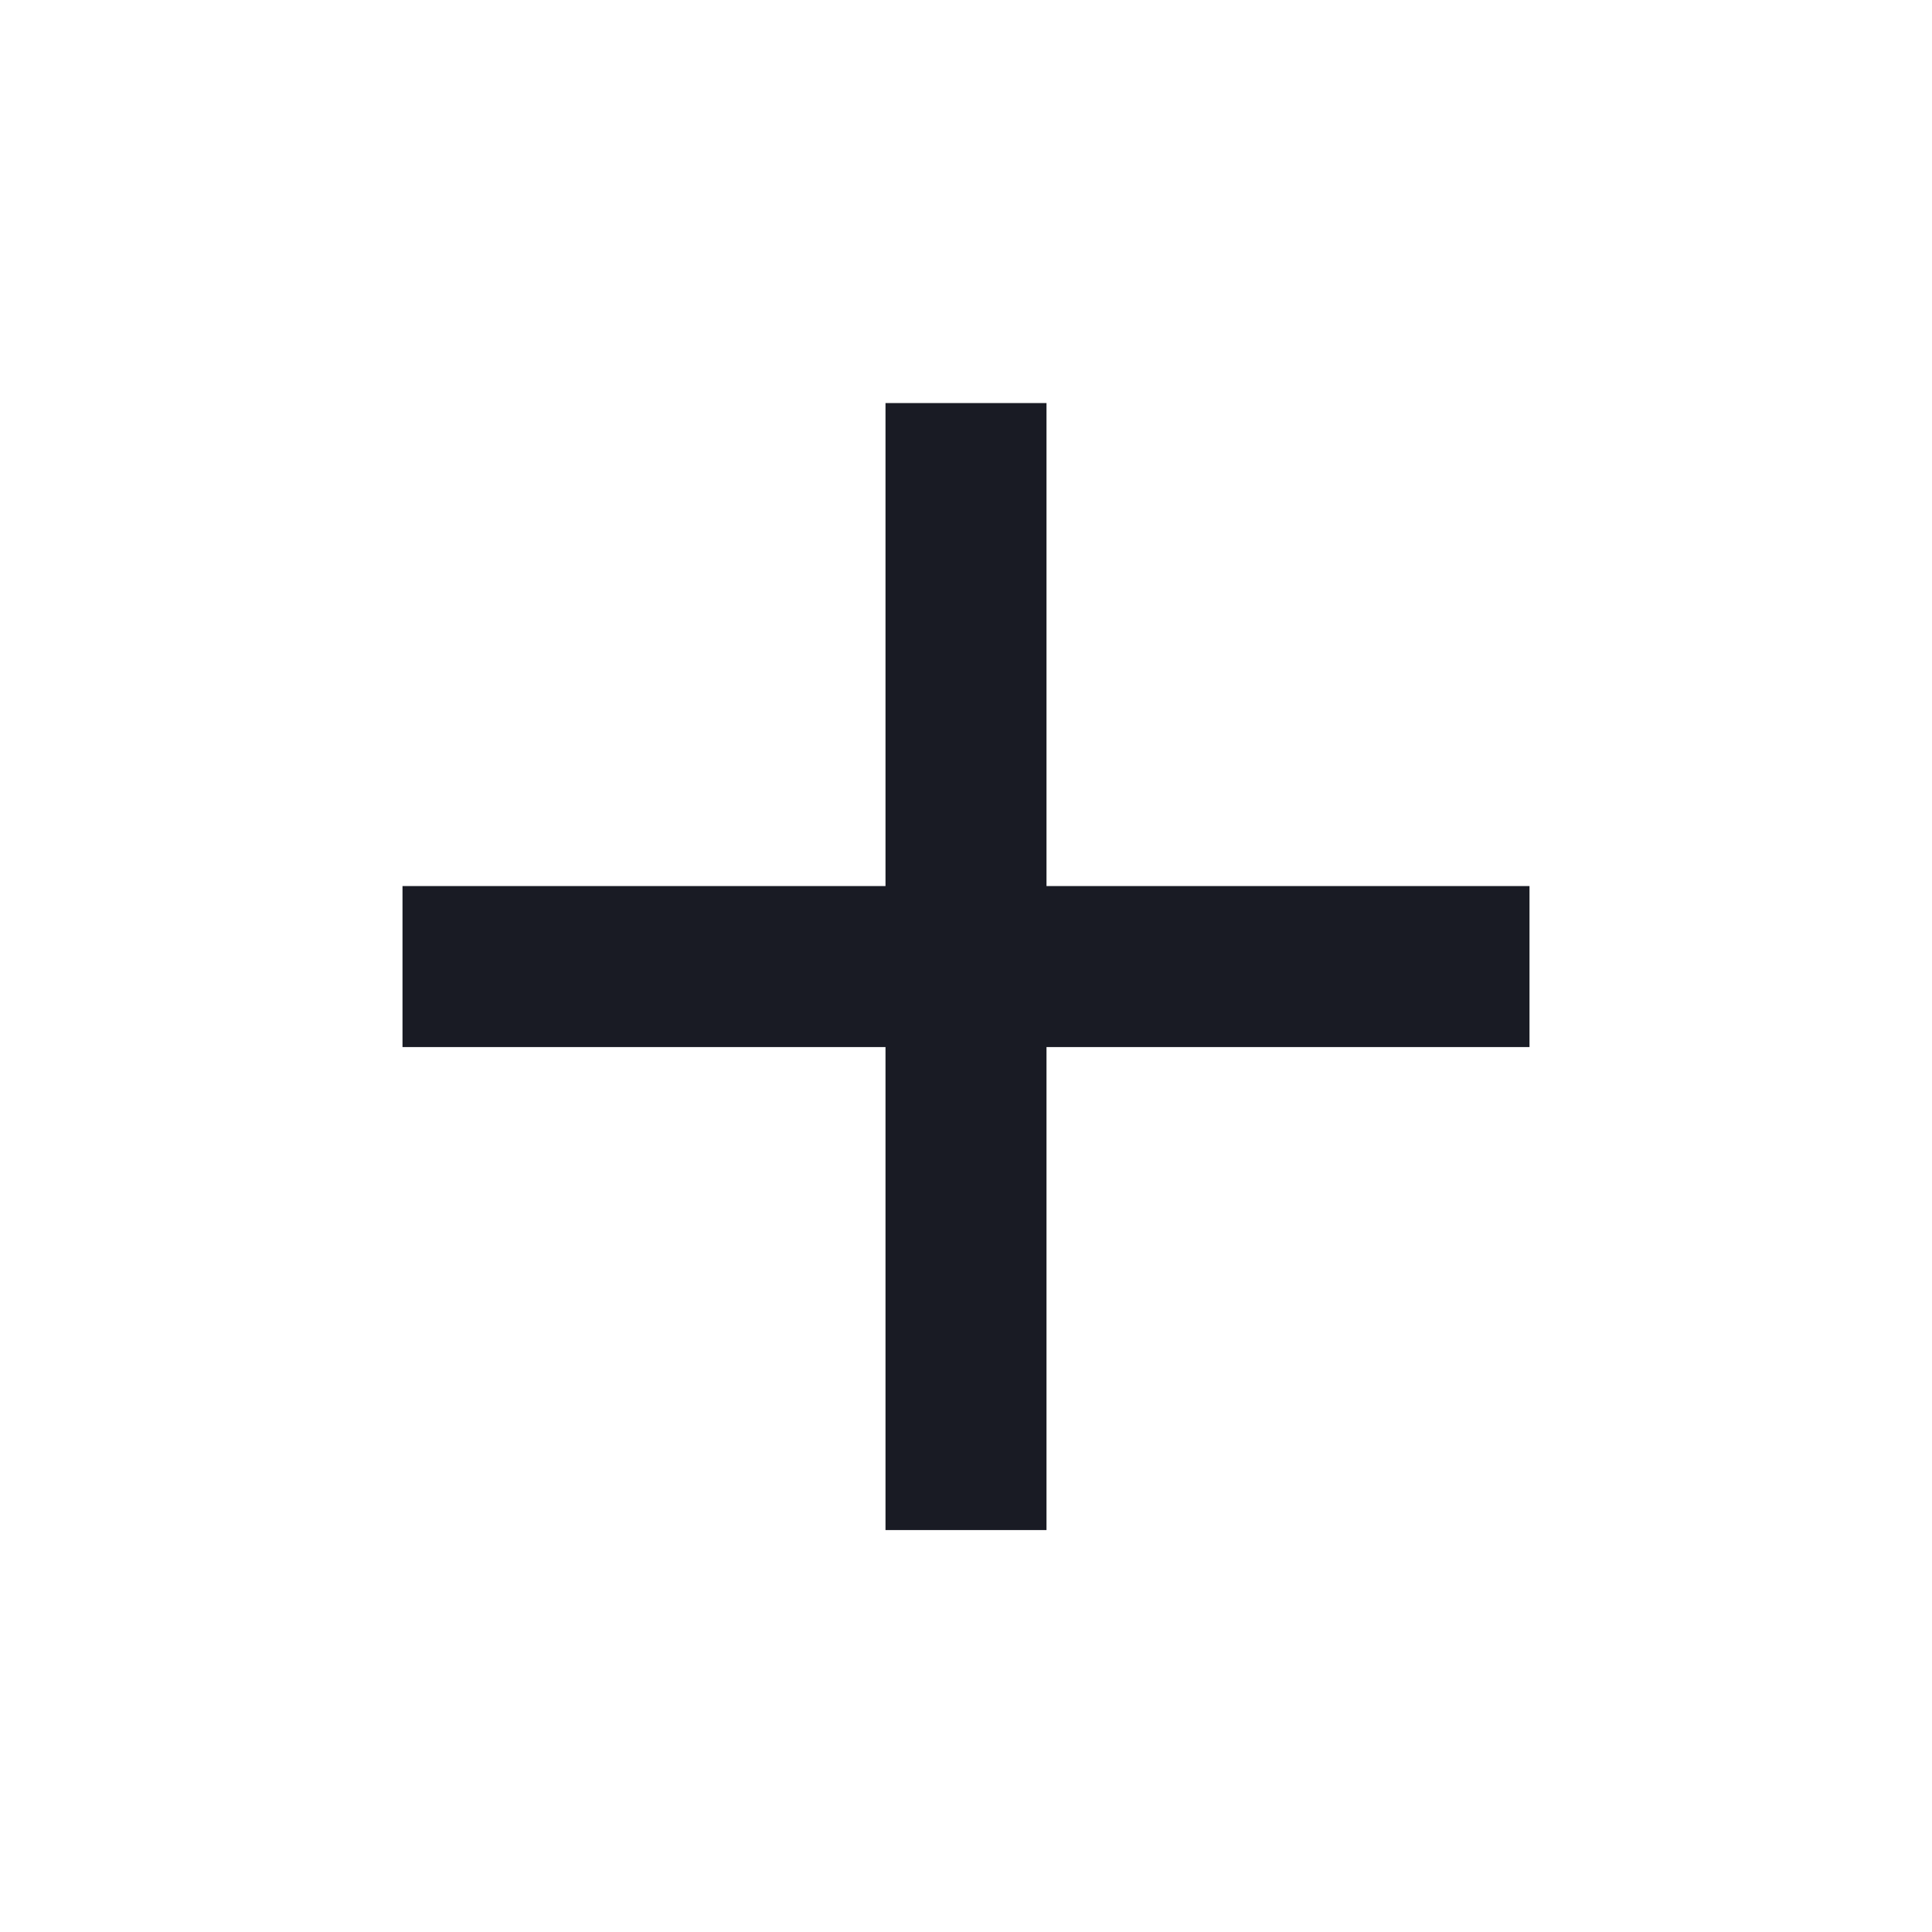
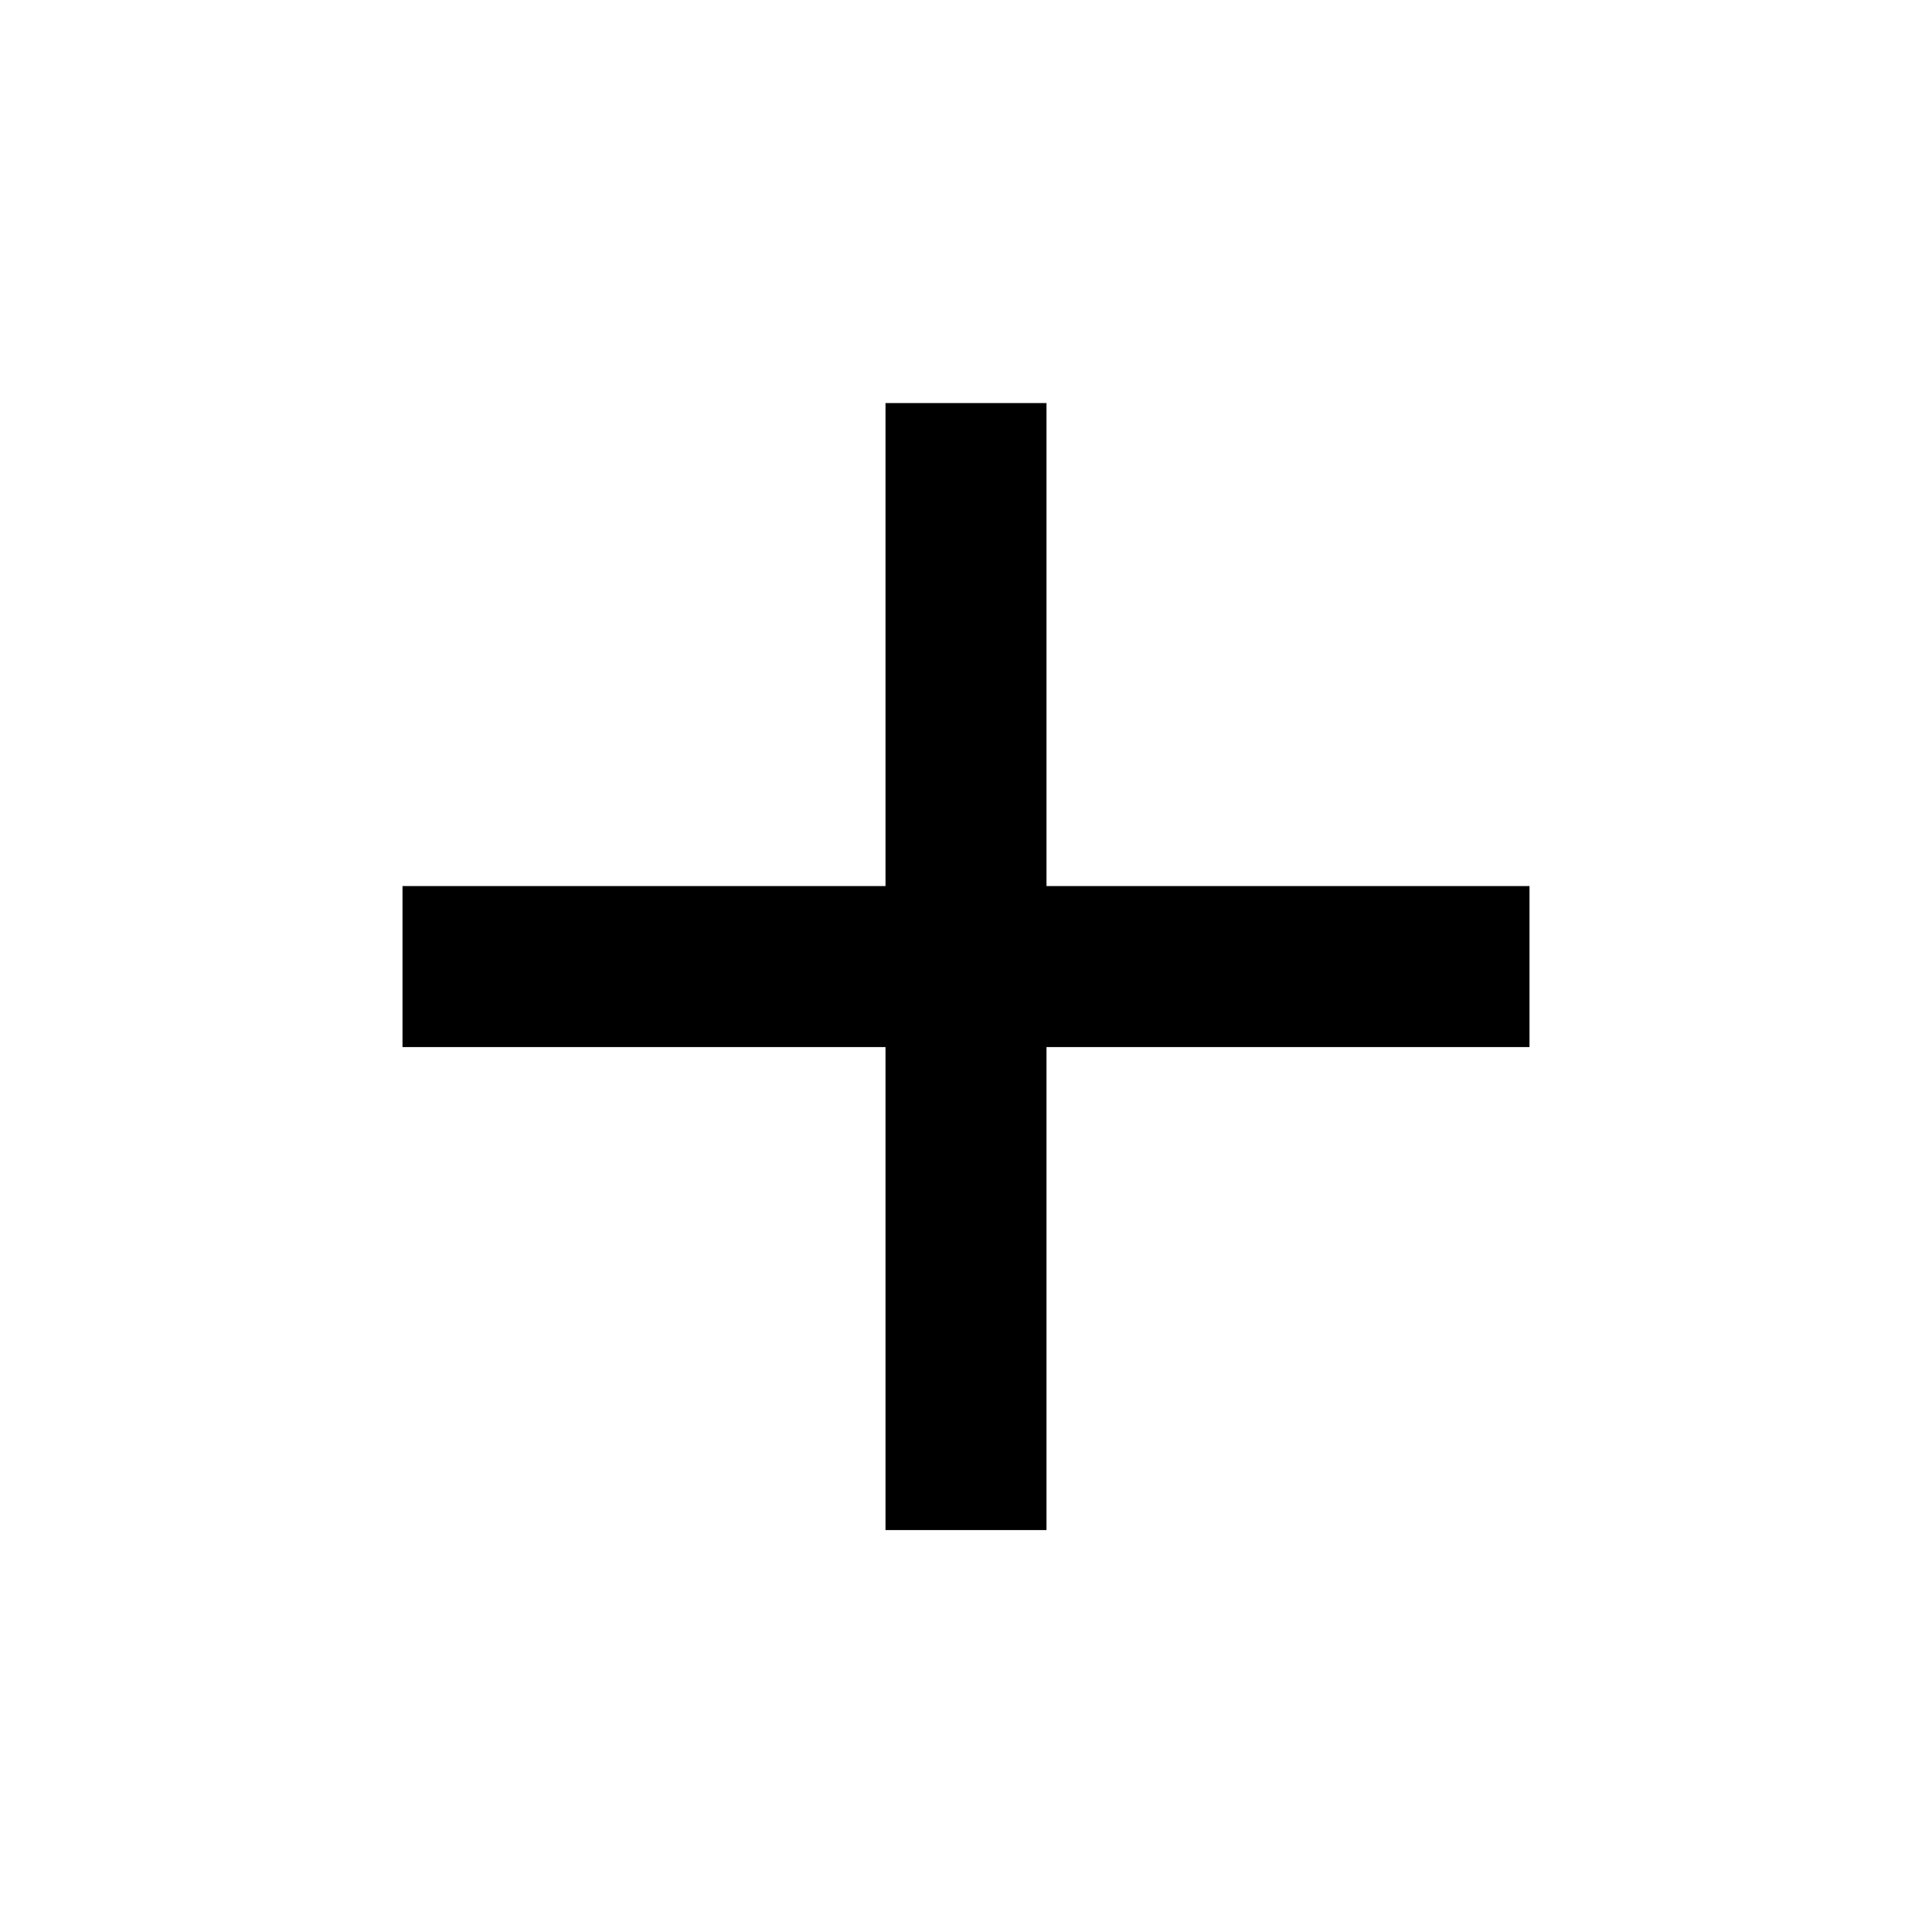
<svg xmlns="http://www.w3.org/2000/svg" width="24" height="24" viewBox="0 0 24 24" fill="none">
-   <path d="M11 11.007V5.007H13V11.007H19V13.007H13V19.007H11V13.007H5V11.007H11Z" fill="#191B24" />
+   <path d="M11 11.007V5.007H13V11.007H19V13.007H13V19.007H11V13.007H5V11.007H11Z" fill="currentColor" />
</svg>
